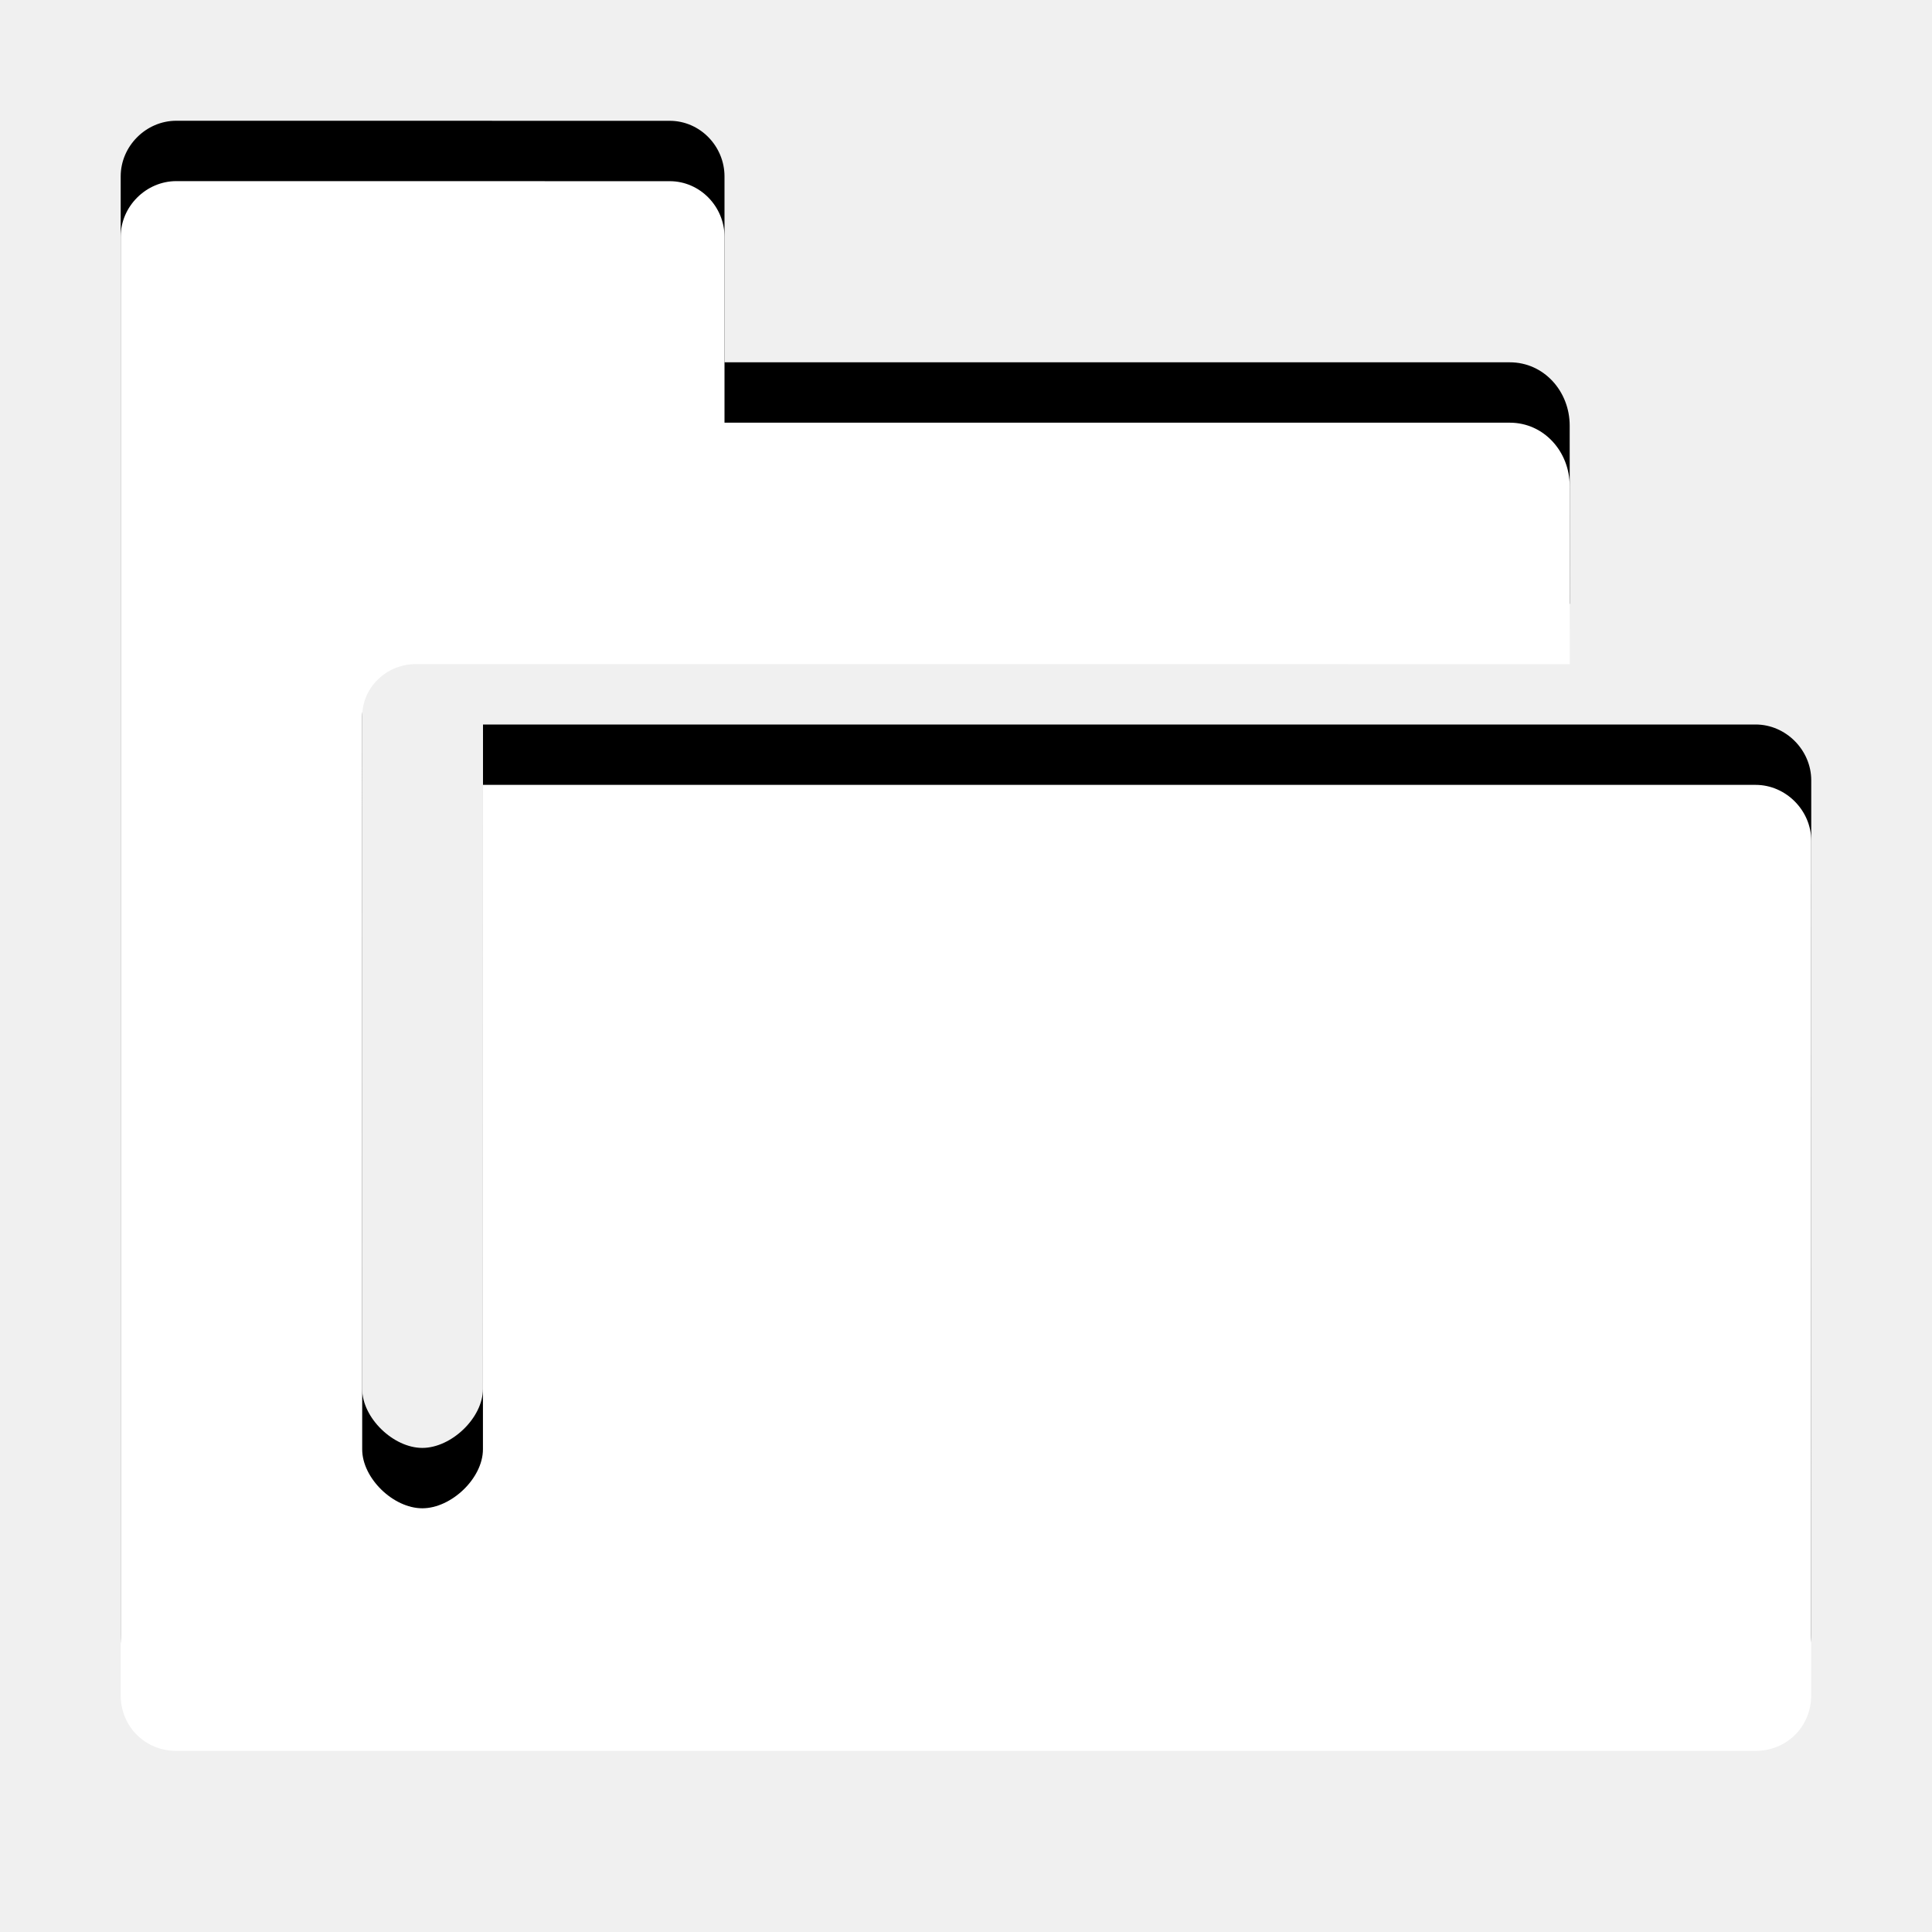
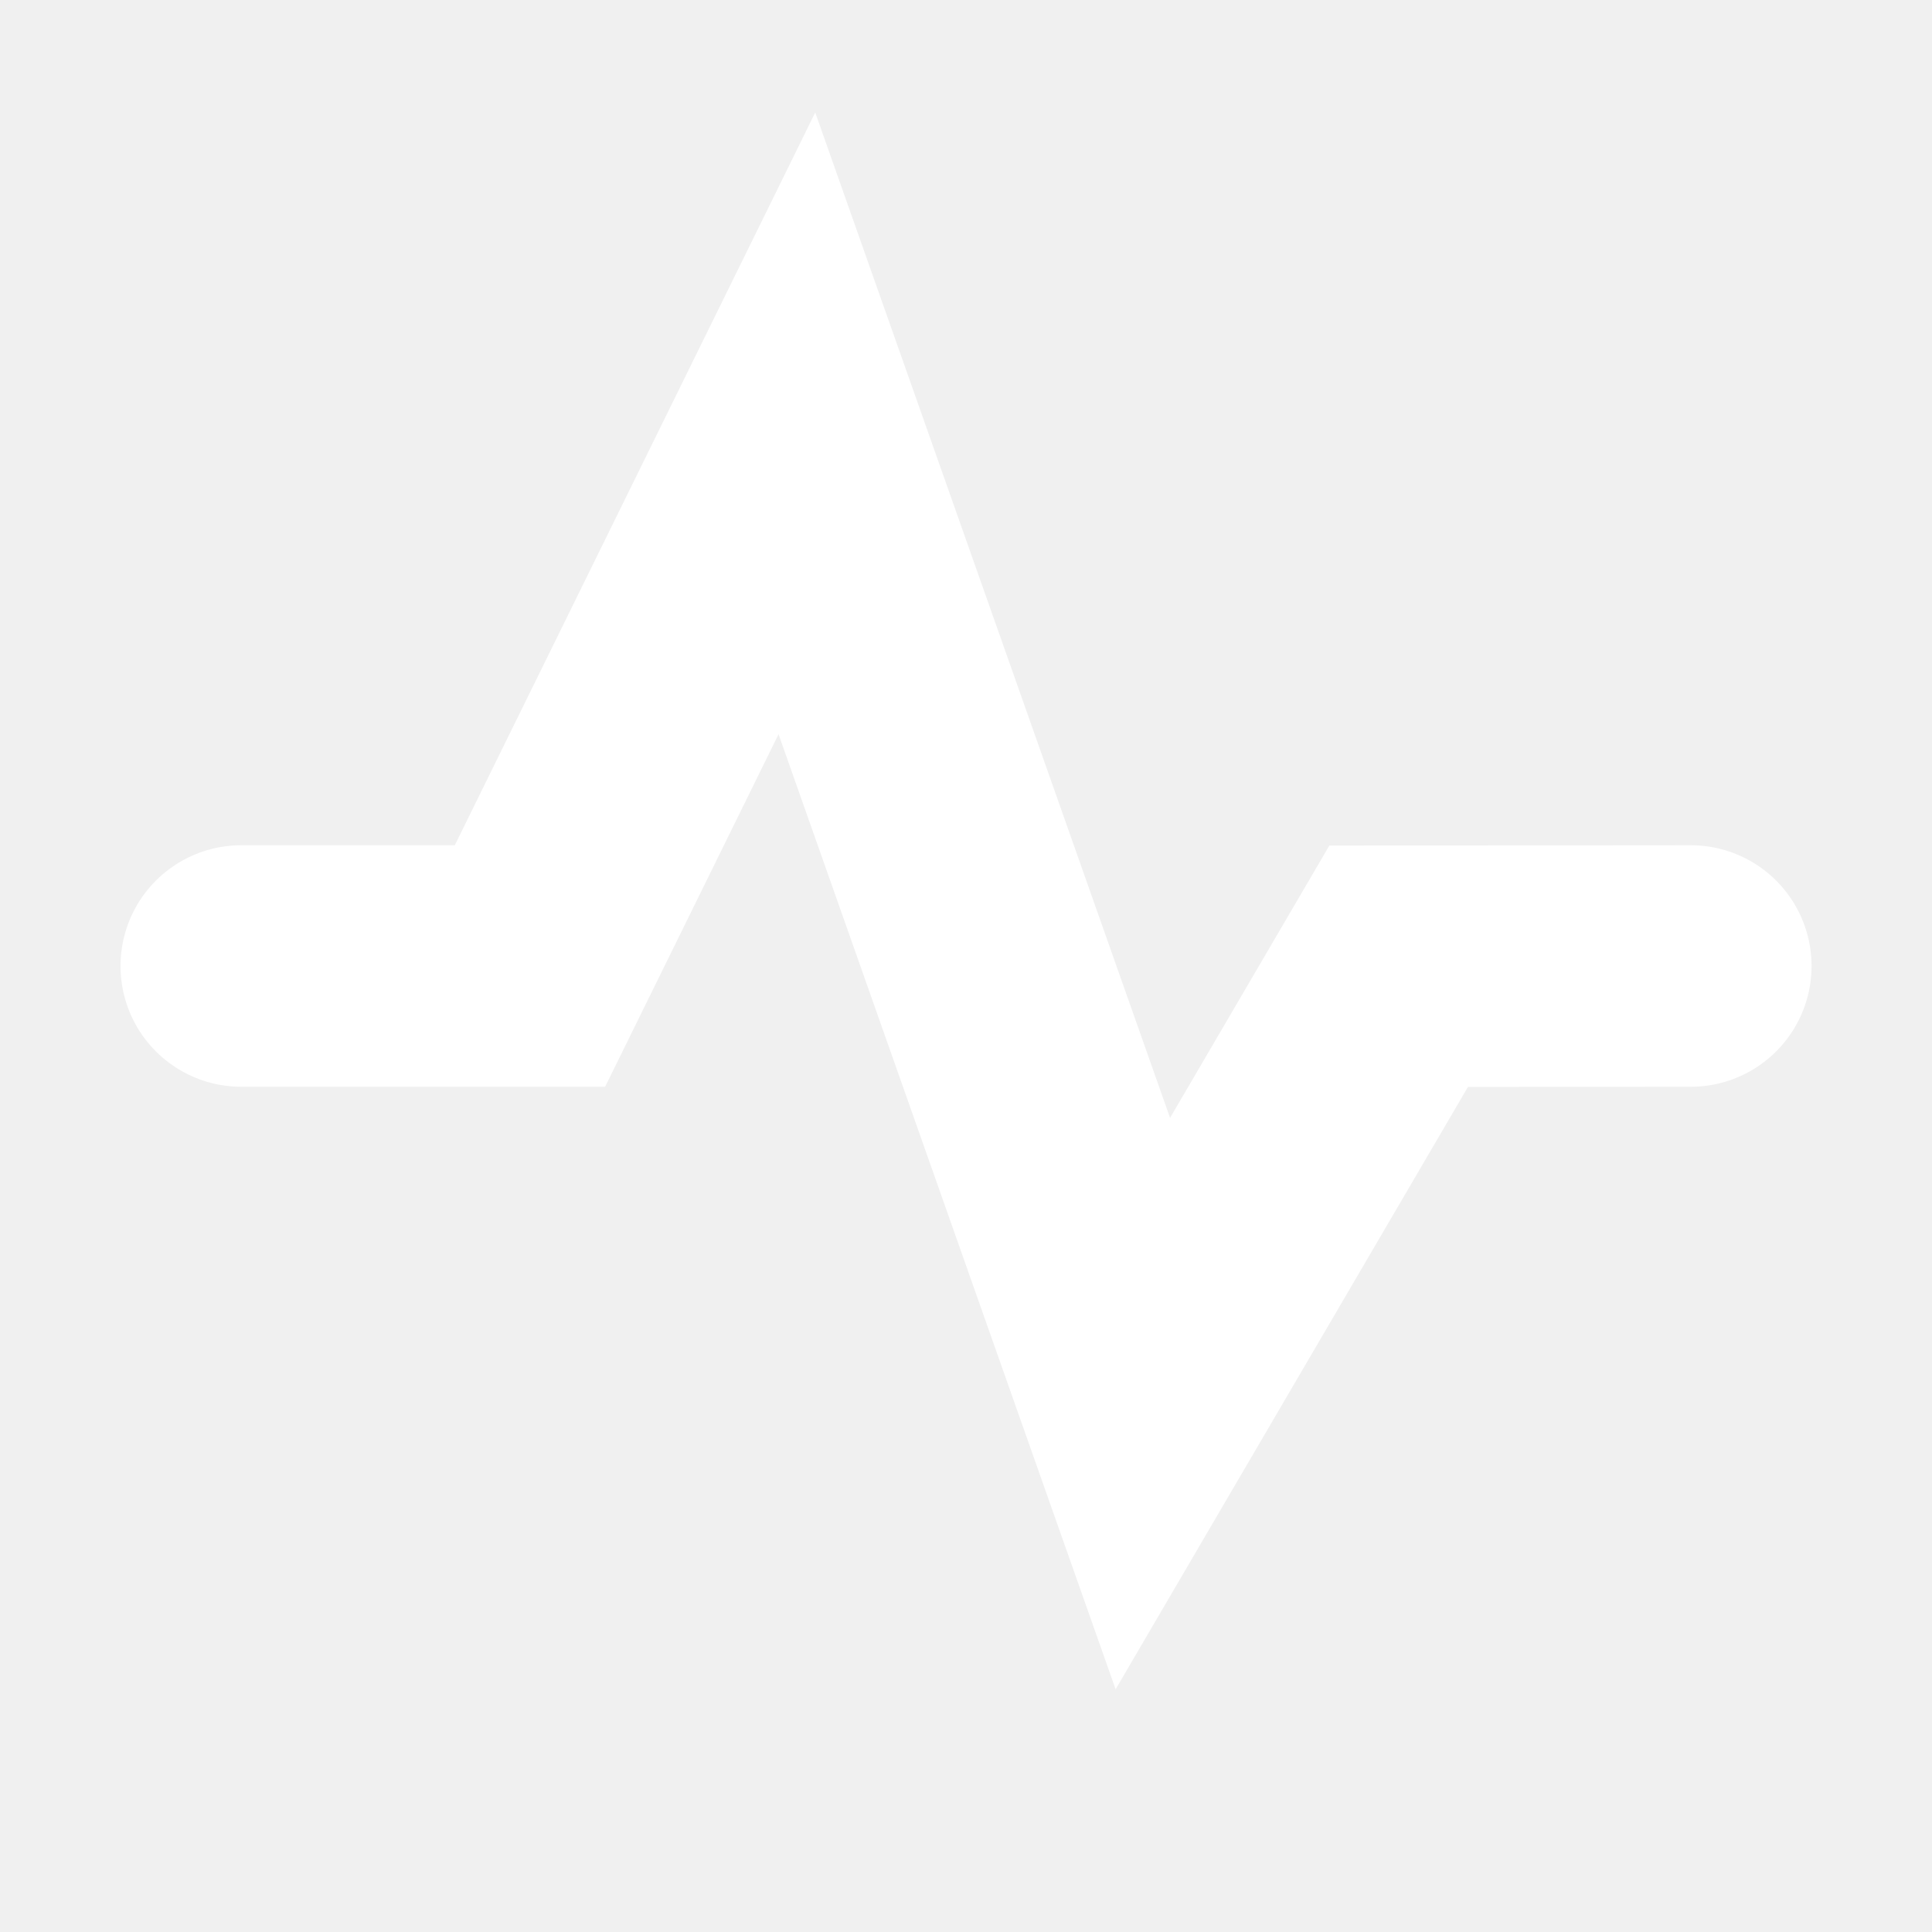
- <svg xmlns="http://www.w3.org/2000/svg" height="32" width="32" version="1.1">
-   <g transform="translate(573.14 110.3)" fill-rule="evenodd">
-     <path d="m-570.22-108.3c-0.501 0-0.921 0.42-0.921 0.921v24.158c0 0.517 0.403 0.921 0.921 0.921h26.158c0.518 0 0.921-0.403 0.921-0.921l0.001-14.154c0-0.501-0.42-0.925-0.921-0.925h-21.079l-0.001 11.005c0 0.48-0.524 0.977-1.004 0.977-0.48 0-0.996-0.497-0.996-0.977l0.001-12.143c0-0.48 0.405-0.862 0.885-0.862h4.594l14.521 0.001-0.001-2.952c0-0.567-0.426-1.048-0.992-1.048h-13.007v-3.079c0-0.501-0.406-0.921-0.907-0.921z" />
-     <path d="m-570.22-107.3c-0.501 0-0.921 0.42-0.921 0.921v24.158c0 0.517 0.403 0.921 0.921 0.921h26.158c0.518 0 0.921-0.403 0.921-0.921l0.001-14.154c0-0.501-0.42-0.925-0.921-0.925h-21.079l-0.001 11.005c0 0.48-0.524 0.977-1.004 0.977-0.48 0-0.996-0.497-0.996-0.977l0.001-12.143c0-0.48 0.405-0.862 0.885-0.862h4.594l14.521 0.001-0.001-2.952c0-0.567-0.426-1.048-0.992-1.048h-13.007v-3.079c0-0.501-0.406-0.921-0.907-0.921z" fill="#fff" />
-   </g>
+ <svg xmlns="http://www.w3.org/2000/svg" height="32" width="32" version="1.0">
+   <rect ry="1.967" height="31.997" width="31.997" display="none" y=".003" x="0" fill="#ccc" />
+   <path d="m3.996 16h4.782l4.421-8.988 5.73 16.236 4.237-7.244 4.839-0.004" stroke="#fff" stroke-linecap="round" stroke-miterlimit="100" stroke-width="4" fill="none" />
</svg>
